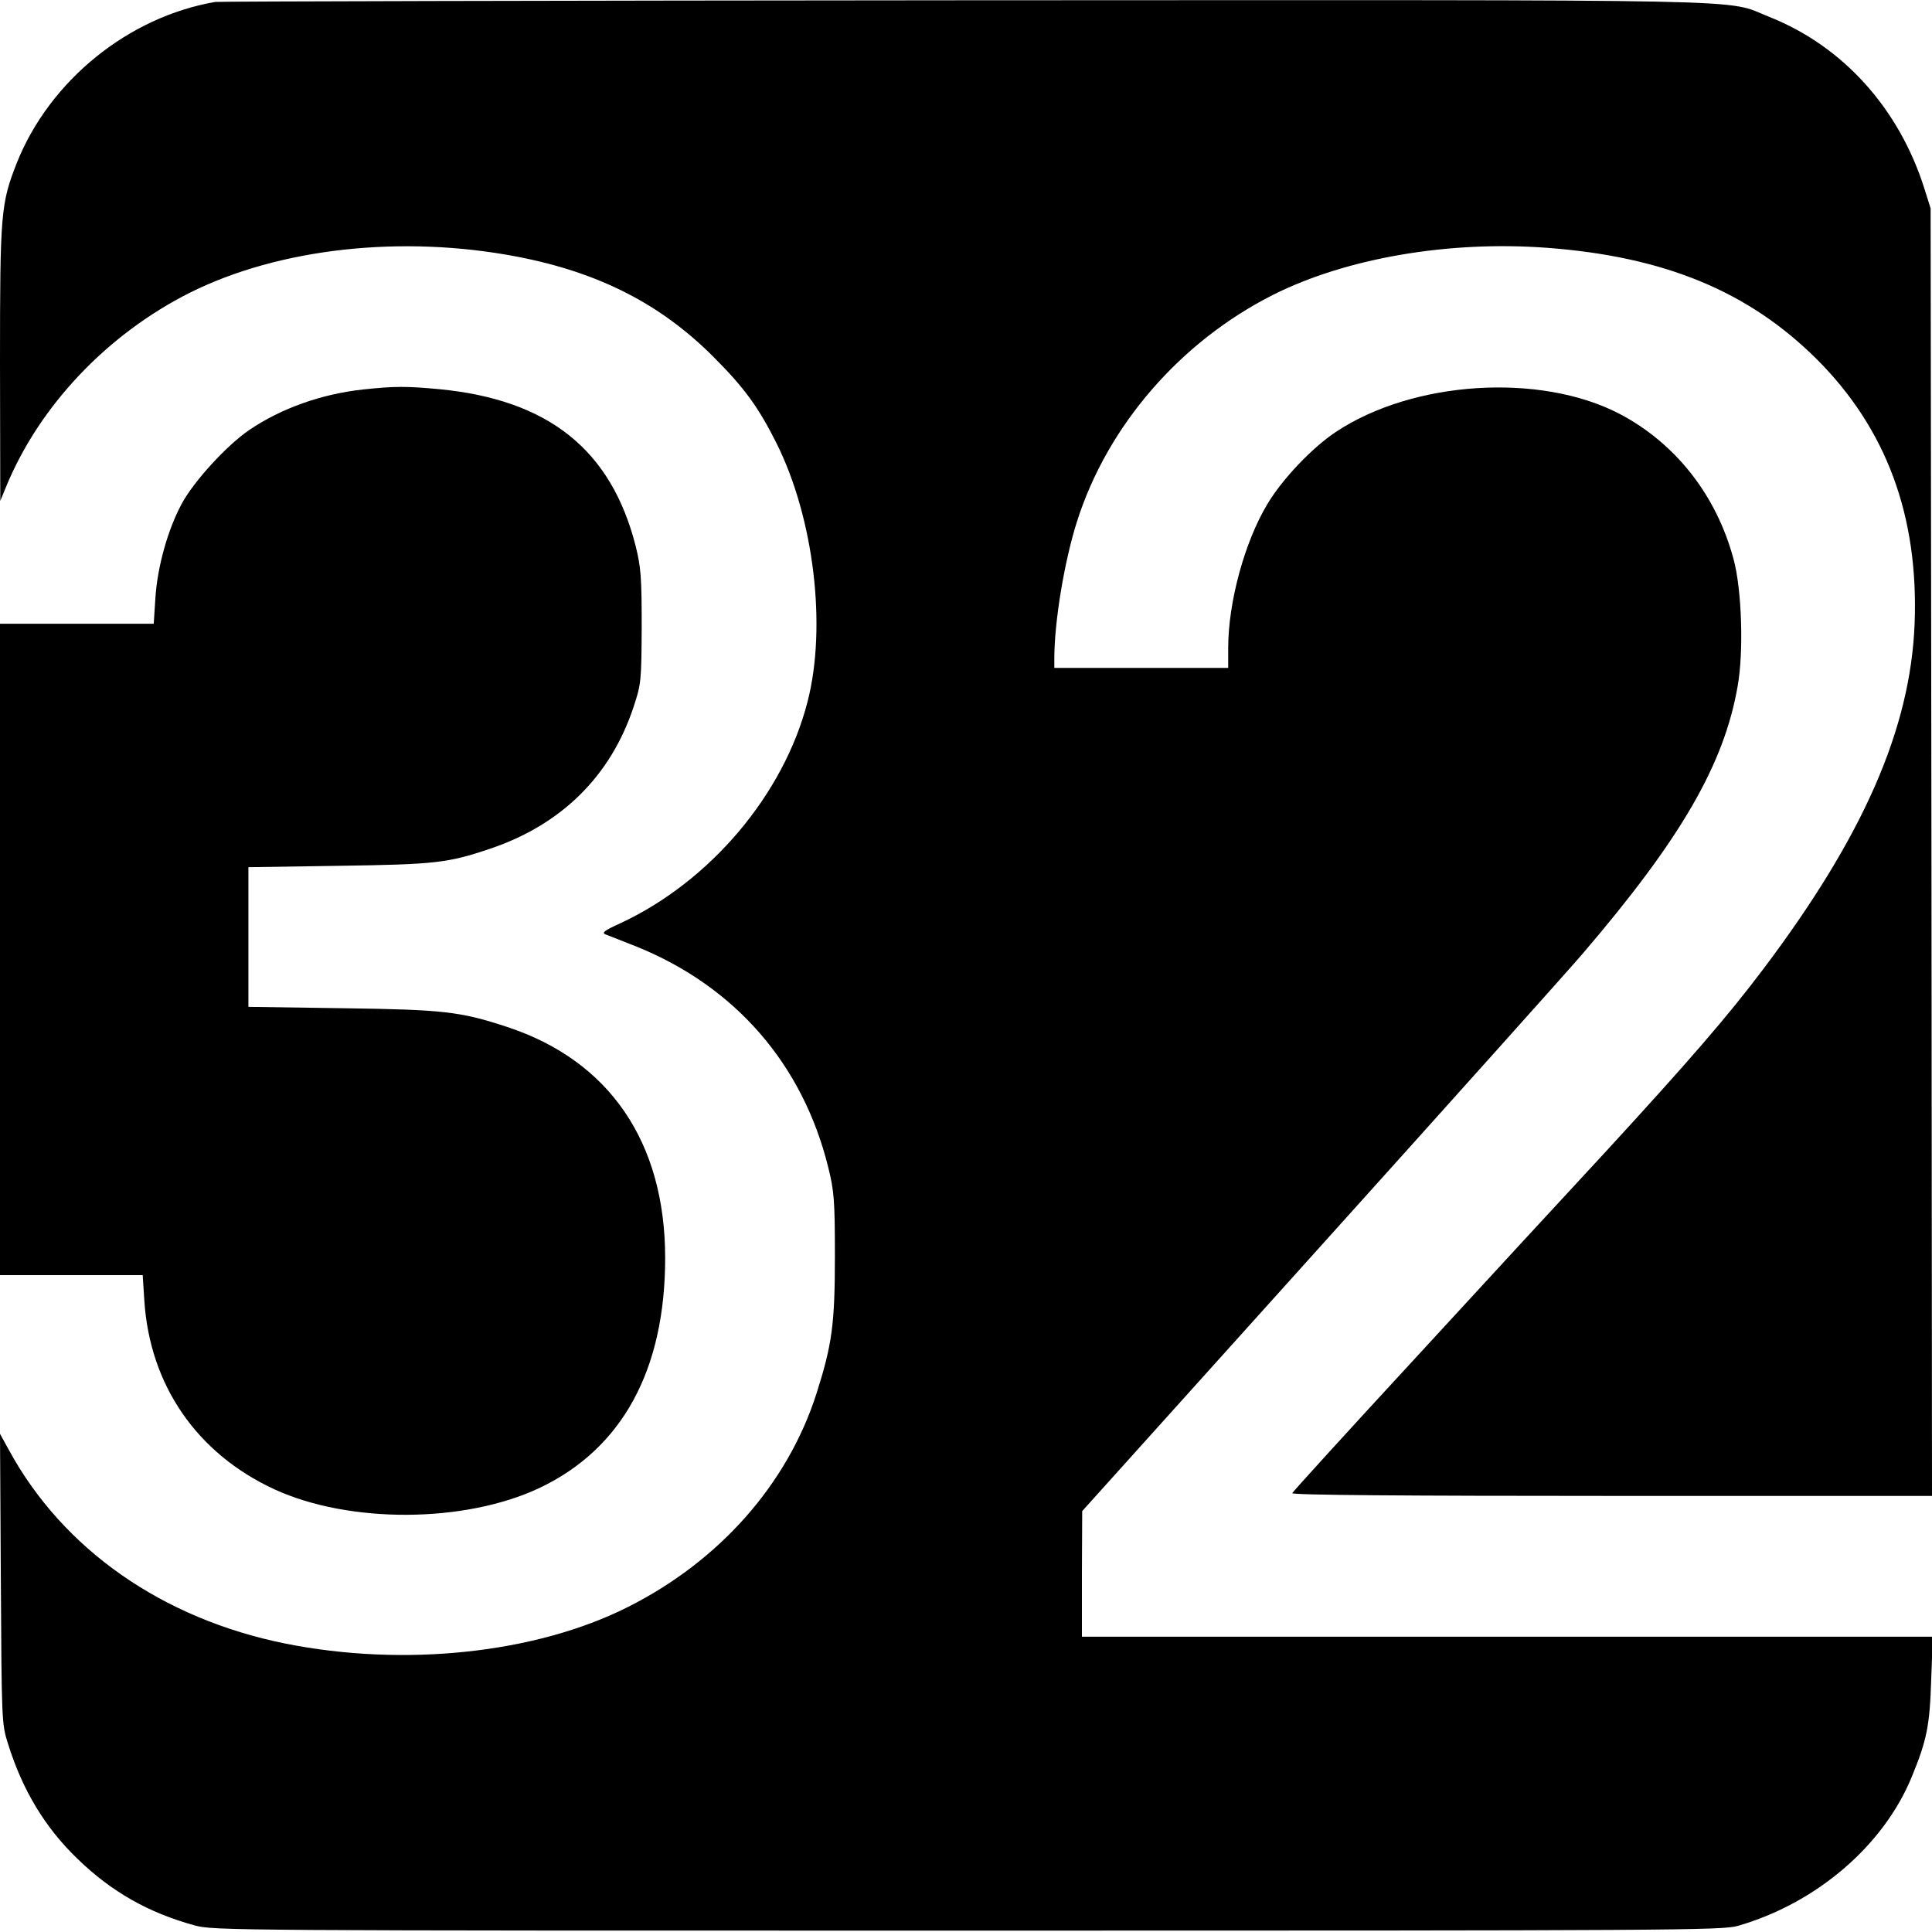
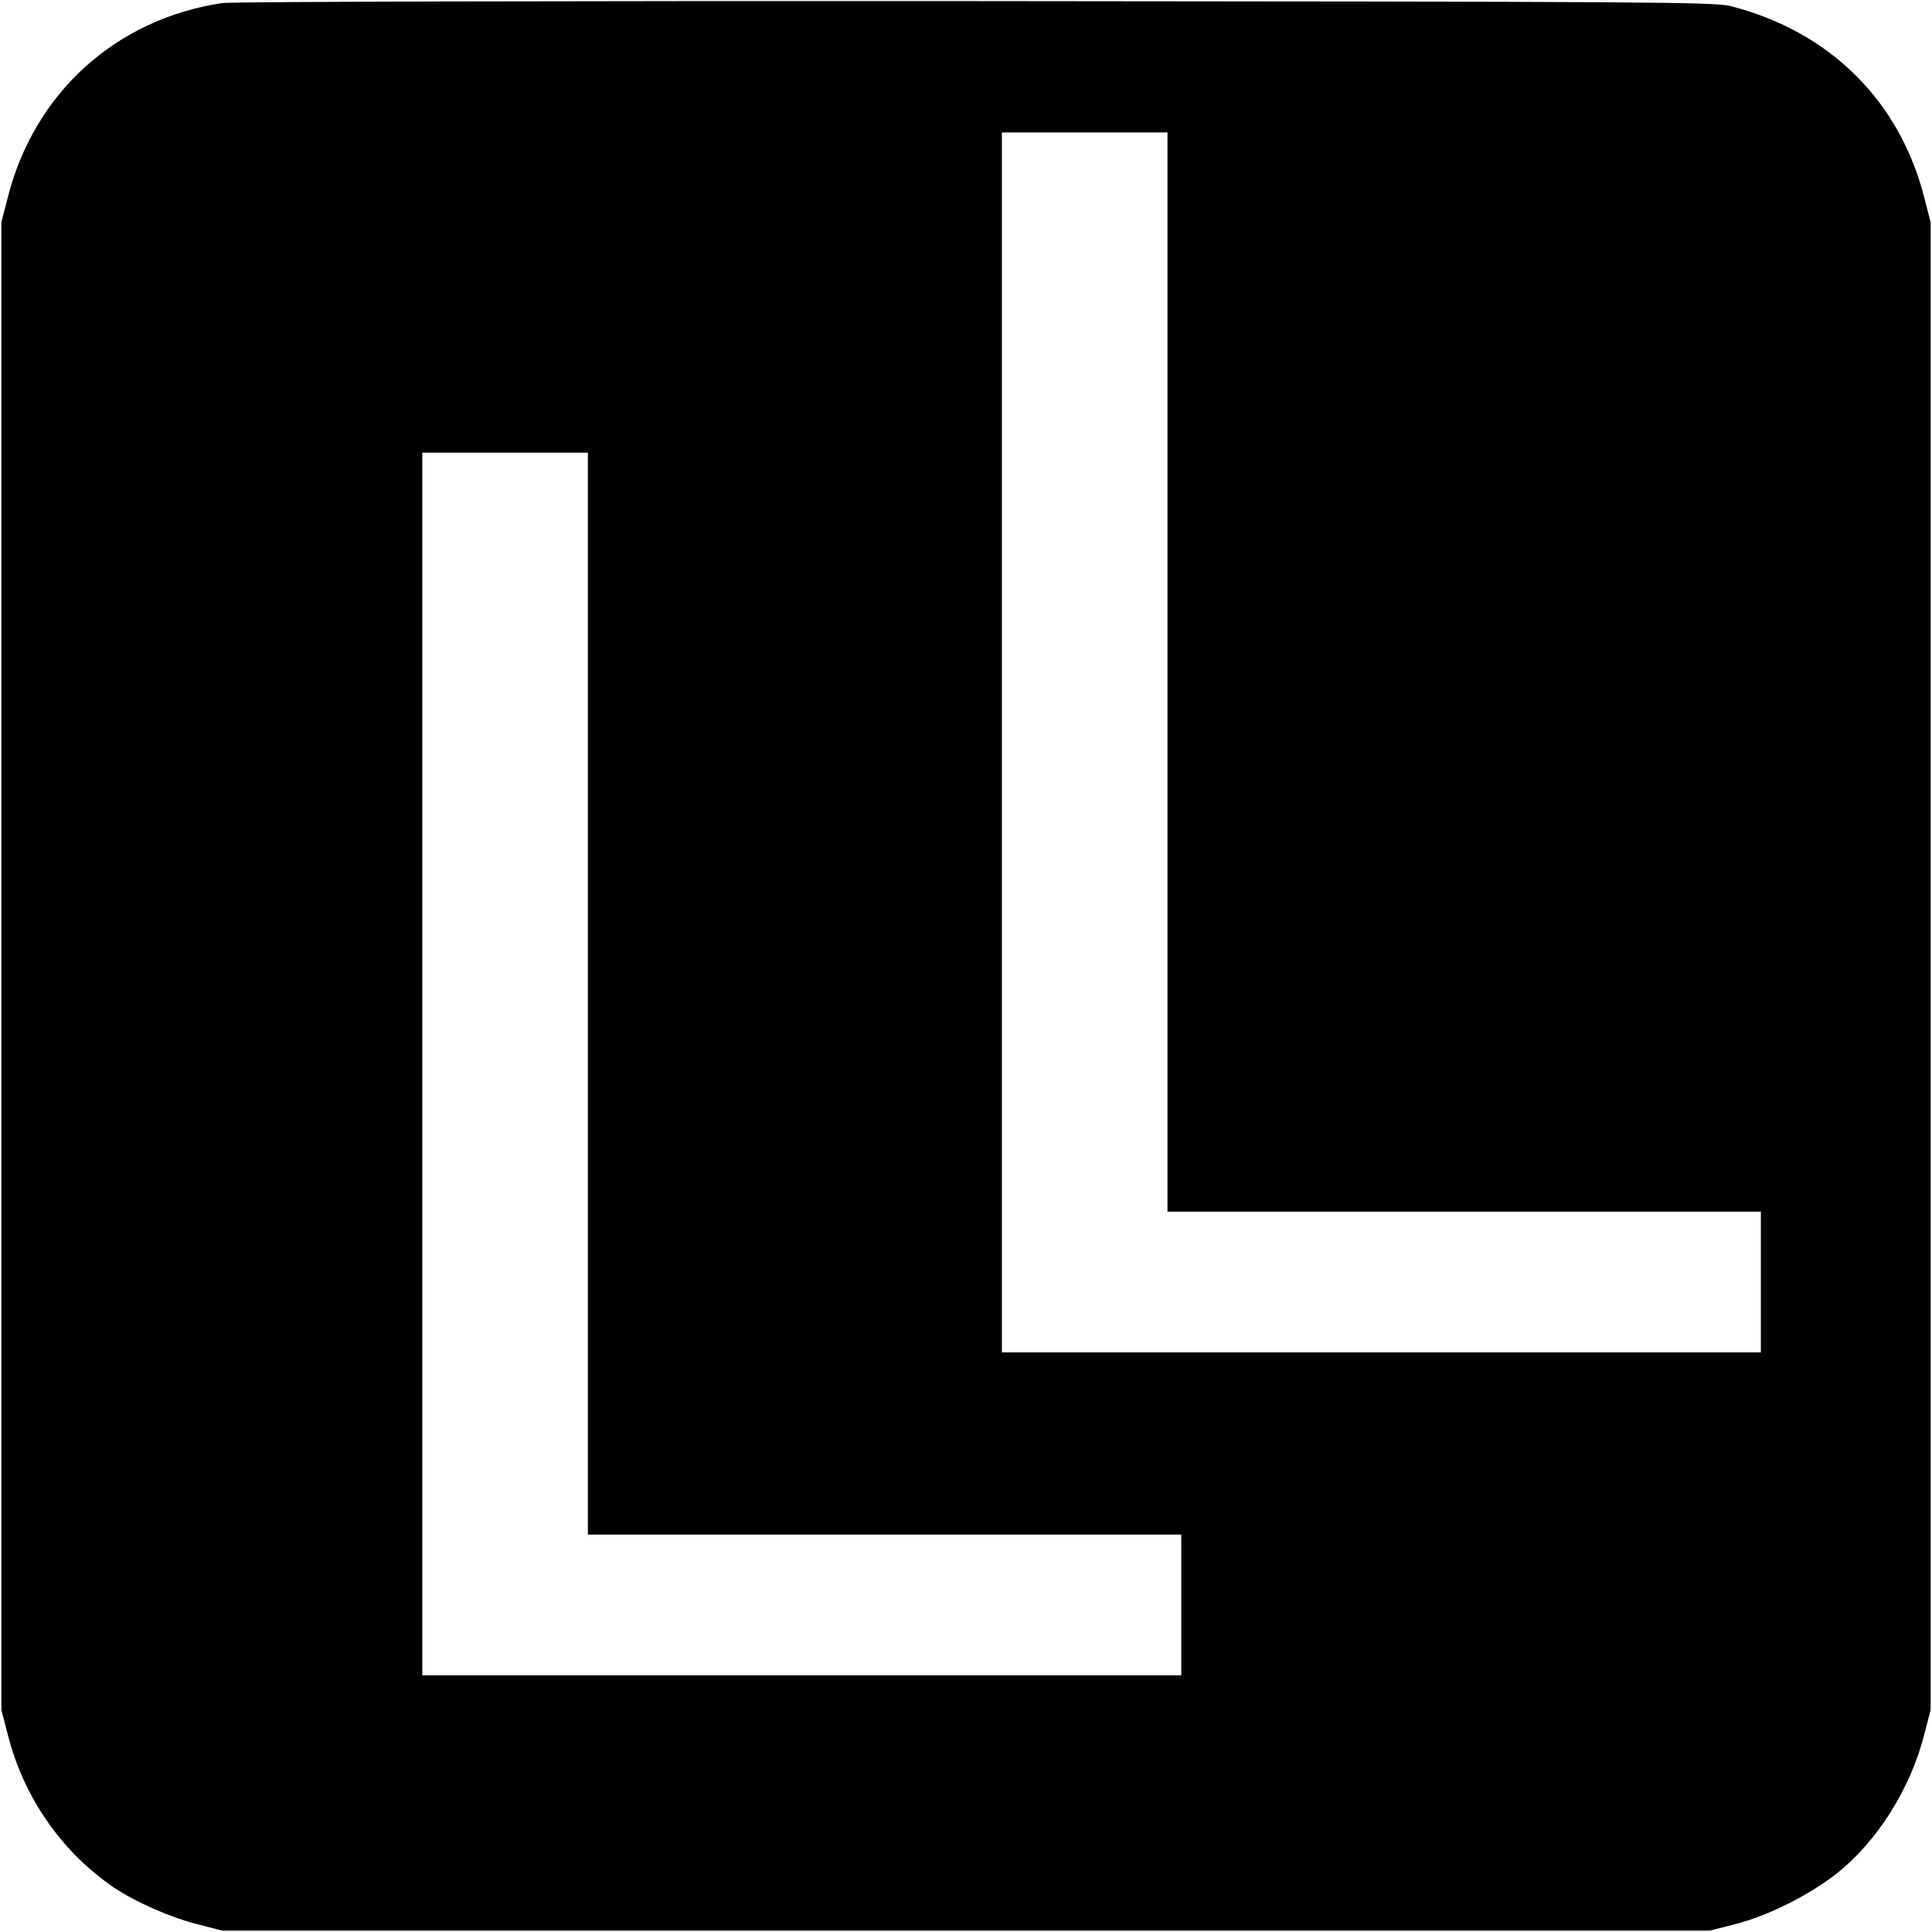
- <svg xmlns="http://www.w3.org/2000/svg" version="1.0" width="700pt" height="700pt" viewBox="0 0 700 700" preserveAspectRatio="xMidYMid meet">
-   <g transform="translate(0,700) scale(0.1,-0.1)" fill="#000000" stroke="none">
-     <path d="M780 6993 c-315 -54 -600 -285 -719 -583 -58 -148 -61 -180 -61 -727 l1 -498 23 56 c121 291 366 549 665 699 323 161 768 210 1185 130 296 -57 521 -172 712 -364 112 -112 163 -183 228 -313 135 -271 182 -663 112 -935 -86 -336 -352 -651 -678 -803 -60 -27 -69 -35 -53 -41 11 -4 61 -24 112 -44 358 -145 602 -427 694 -800 21 -85 24 -118 24 -320 0 -248 -10 -321 -67 -500 -105 -327 -351 -606 -684 -773 -334 -168 -810 -218 -1240 -132 -446 90 -805 341 -1001 700 l-33 60 3 -525 c3 -513 3 -527 26 -598 52 -167 134 -304 253 -418 122 -118 255 -194 423 -240 68 -19 139 -19 2800 -19 2557 0 2734 1 2791 17 285 82 529 291 631 541 54 131 65 185 70 350 l6 157 -1542 0 -1541 0 0 228 1 227 855 950 c471 523 901 1003 956 1067 359 419 515 689 564 973 22 124 15 349 -15 459 -62 232 -211 421 -414 527 -287 149 -747 120 -1027 -66 -86 -57 -196 -173 -249 -263 -82 -137 -141 -355 -141 -519 l0 -73 -315 0 -315 0 0 34 c0 133 36 351 82 496 110 347 374 652 711 822 265 133 637 197 994 170 425 -32 728 -158 974 -402 254 -253 371 -570 356 -960 -15 -381 -186 -771 -549 -1252 -127 -169 -271 -335 -564 -654 -143 -154 -457 -495 -699 -758 -242 -262 -441 -481 -443 -486 -2 -7 418 -10 1157 -10 l1161 0 -2 2333 -3 2332 -23 73 c-92 290 -295 515 -562 621 -166 66 47 61 -2917 60 -1478 -1 -2699 -4 -2713 -6z" />
-     <path d="M1317 5589 c-150 -16 -298 -68 -414 -147 -82 -56 -201 -186 -245 -268 -51 -95 -88 -230 -95 -341 l-6 -93 -278 0 -279 0 0 -1180 0 -1180 259 0 258 0 6 -93 c20 -306 190 -553 471 -683 272 -125 690 -123 961 5 299 142 455 427 455 833 0 420 -202 715 -572 837 -170 56 -230 63 -595 68 l-343 5 0 253 0 253 328 5 c349 5 394 10 548 62 258 87 437 263 520 515 27 82 28 92 29 290 0 179 -3 216 -22 292 -89 349 -316 530 -712 568 -119 11 -161 11 -274 -1z" />
-   </g>
+ <svg xmlns="http://www.w3.org/2000/svg" version="1" width="933.333" height="933.333" viewBox="0 0 700 700">
+   <path d="M80.6 1.1C42.1 6.8 12.4 33.6 2.8 71.6L.5 80.5v539l2.3 8.9c5.7 22.7 19.6 42.7 38.5 55.5 7.5 5.1 20.6 10.9 30.3 13.3l8.9 2.3h539l9-2.3c12-3 27.1-10.6 37.1-18.5 14.6-11.6 26.7-30.8 31.6-50.3l2.3-8.9v-539l-2.3-8.9c-8.9-35.1-34.4-60.3-70.2-69.4C621 .7 598 .6 353.5.4 206.2.3 83.8.6 80.6 1.1zM423 243.5V439h215v51H363V48h60v195.5zM213 360v196h215v51H153V164h60v196z" />
</svg>
